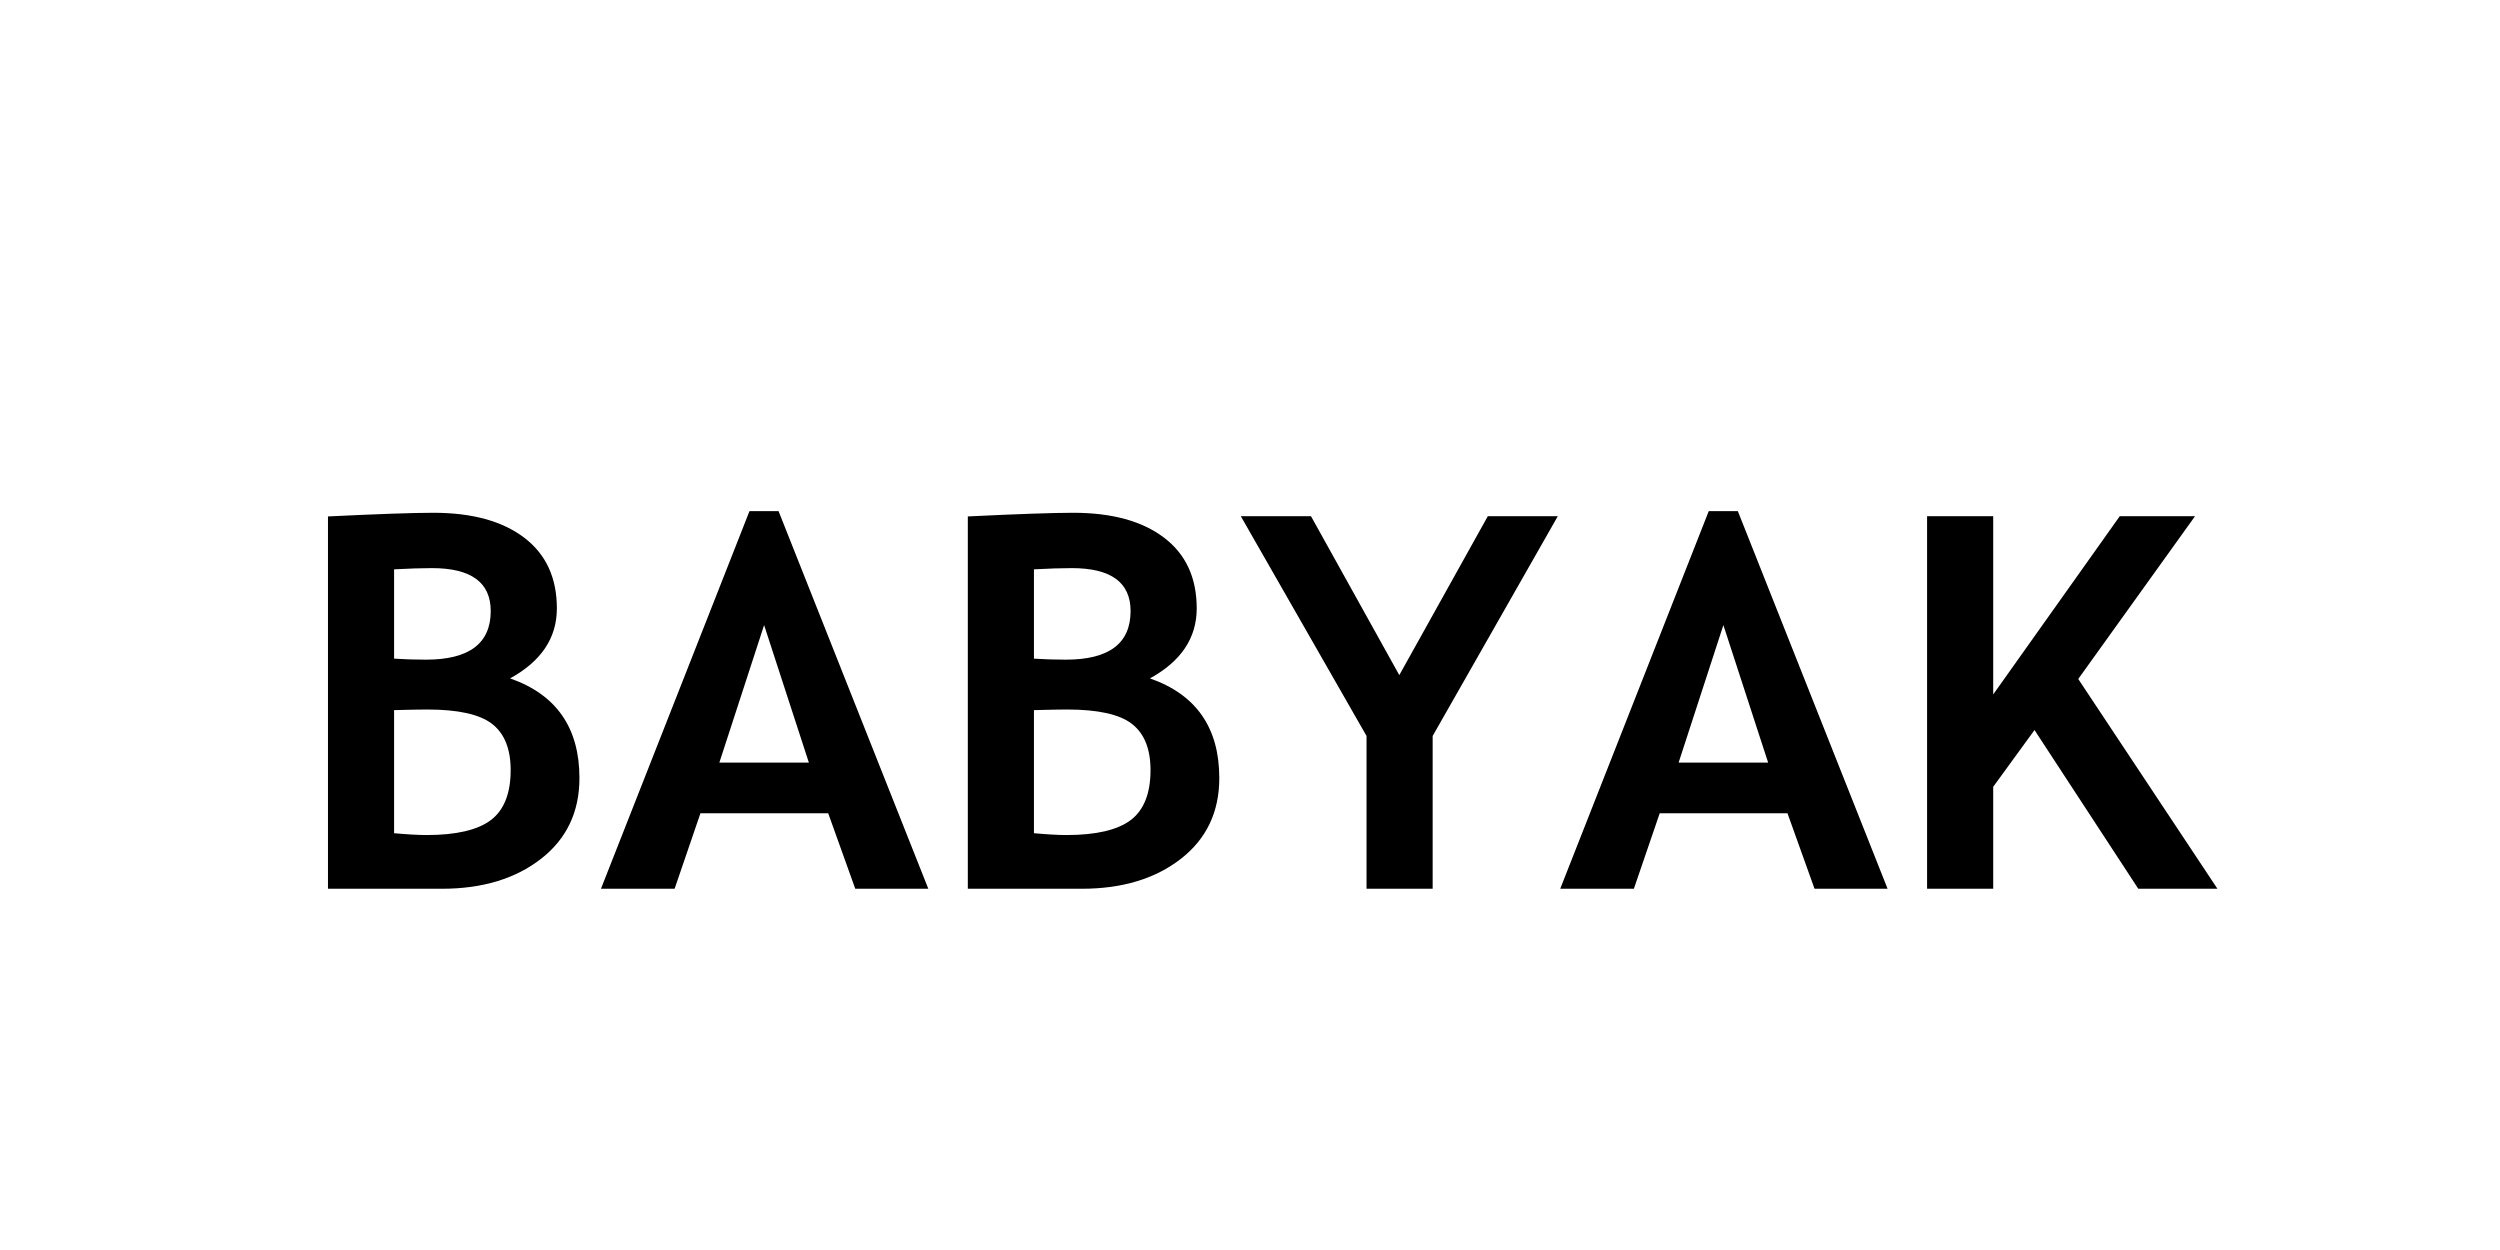
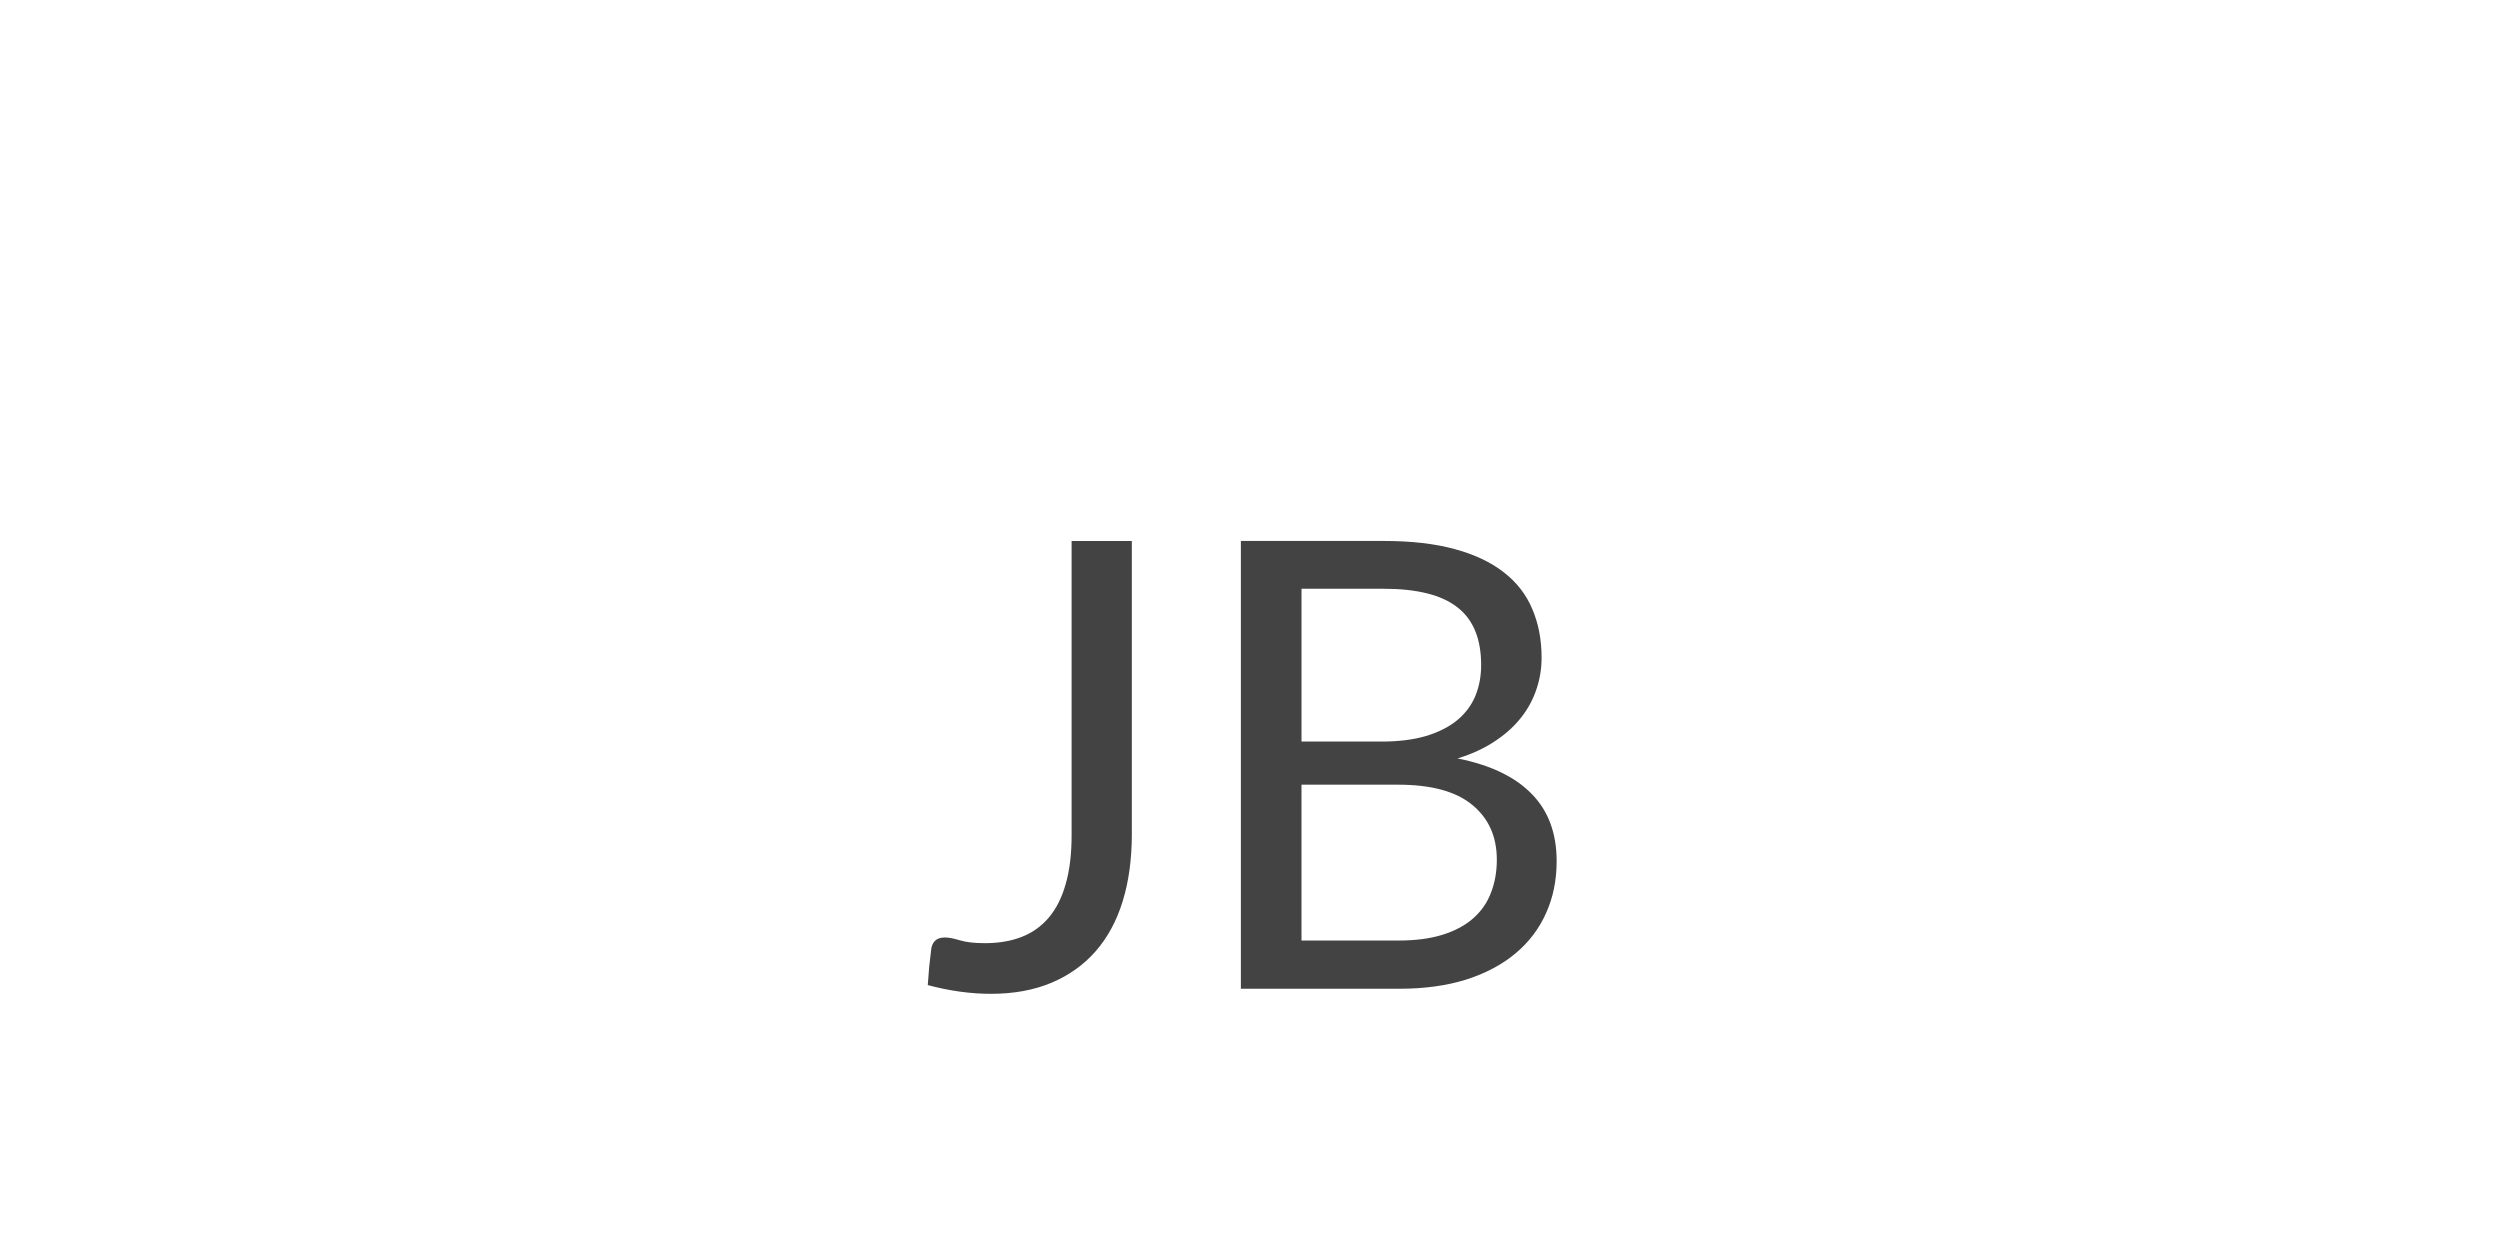
<svg xmlns="http://www.w3.org/2000/svg" version="1.1" viewBox="0.0 0.0 192.0 96.0" fill="none" stroke="none" stroke-linecap="square" stroke-miterlimit="10">
  <clipPath id="p.0">
    <path d="m0 0l192.0 0l0 96.0l-192.0 0l0 -96.0z" clip-rule="nonzero" />
  </clipPath>
  <g clip-path="url(#p.0)">
    <path fill="#000000" fill-opacity="0.0" d="m0 0l192.0 0l0 96.0l-192.0 0z" fill-rule="evenodd" />
-     <path fill="#000000" fill-opacity="0.0" d="m0 28.856l192.0 0l0 49.354l-192.0 0z" fill-rule="evenodd" />
-     <path fill="#000000" d="m33.938 68.256l-8.75 0l0 -28.594q5.781 -0.281 8.094 -0.281q4.453 0 6.969 1.906q2.516 1.906 2.516 5.438q0 3.406 -3.594 5.375q5.328 1.859 5.328 7.656q0 3.906 -2.953 6.203q-2.953 2.297 -7.609 2.297zm-3.672 -24.531l0 6.859q1.172 0.078 2.453 0.078q4.969 0 4.969 -3.734q0 -3.297 -4.516 -3.297q-1.188 0 -2.906 0.094zm0 10.812l0 9.453q1.531 0.141 2.5 0.141q3.391 0 4.922 -1.141q1.531 -1.156 1.531 -3.844q0 -2.438 -1.422 -3.547q-1.422 -1.109 -4.984 -1.109q-0.734 0 -2.547 0.047zm35.418 13.719l-2.078 -5.797l-9.812 0l-1.984 5.797l-5.656 0l11.406 -29.0l2.234 0l11.5 29.0l-5.609 0zm-7.0 -20.25l-3.438 10.562l6.875 0l-3.438 -10.562zm24.395 20.25l-8.75 0l0 -28.594q5.781 -0.281 8.094 -0.281q4.453 0 6.969 1.906q2.516 1.906 2.516 5.438q0 3.406 -3.594 5.375q5.328 1.859 5.328 7.656q0 3.906 -2.953 6.203q-2.953 2.297 -7.609 2.297zm-3.672 -24.531l0 6.859q1.172 0.078 2.453 0.078q4.969 0 4.969 -3.734q0 -3.297 -4.516 -3.297q-1.188 0 -2.906 0.094zm0 10.812l0 9.453q1.531 0.141 2.5 0.141q3.391 0 4.922 -1.141q1.531 -1.156 1.531 -3.844q0 -2.438 -1.422 -3.547q-1.422 -1.109 -4.984 -1.109q-0.734 0 -2.547 0.047zm30.621 1.984l0 11.734l-5.078 0l0 -11.734l-9.656 -16.875l5.391 0l6.781 12.203l6.797 -12.203l5.375 0l-9.609 16.875zm29.328 11.734l-2.078 -5.797l-9.812 0l-1.984 5.797l-5.656 0l11.406 -29.0l2.234 0l11.5 29.0l-5.609 0zm-7.0 -20.25l-3.438 10.562l6.875 0l-3.438 -10.562zm31.863 20.25l-7.969 -12.188l-3.172 4.359l0 7.828l-5.078 0l0 -28.609l5.078 0l0 13.688l9.719 -13.688l5.781 0l-8.969 12.5l10.688 16.109l-6.078 0z" fill-rule="nonzero" />
+     <path fill="#000000" fill-opacity="0.0" d="m0 28.856l192.0 0l0 57.701l-192.0 0z" fill-rule="evenodd" />
+     <path fill="#434343" d="m86.925 64.061q0 2.875 -0.703 5.156q-0.703 2.281 -2.094 3.859q-1.375 1.562 -3.391 2.406q-2.016 0.844 -4.641 0.844q-2.328 0 -4.844 -0.672q0.047 -0.703 0.109 -1.391q0.078 -0.688 0.156 -1.359q0.047 -0.406 0.297 -0.656q0.25 -0.25 0.766 -0.25q0.422 0 1.141 0.219q0.719 0.219 1.922 0.219q1.594 0 2.828 -0.484q1.234 -0.484 2.078 -1.484q0.859 -1.016 1.297 -2.578q0.453 -1.578 0.453 -3.734l0 -22.609l4.625 0l0 22.516zm8.374 11.875l0 -34.391l10.969 0q3.172 0 5.453 0.625q2.297 0.625 3.766 1.781q1.484 1.141 2.188 2.812q0.719 1.672 0.719 3.75q0 1.281 -0.406 2.453q-0.391 1.172 -1.203 2.188q-0.797 1.0 -2.016 1.797q-1.203 0.797 -2.828 1.297q3.766 0.75 5.688 2.719q1.922 1.953 1.922 5.172q0 2.188 -0.812 3.984q-0.797 1.797 -2.344 3.094q-1.547 1.297 -3.797 2.016q-2.25 0.703 -5.125 0.703l-12.172 0zm4.656 -15.672l0 11.969l7.438 0q2.0 0 3.422 -0.453q1.438 -0.453 2.359 -1.281q0.922 -0.828 1.344 -1.969q0.438 -1.141 0.438 -2.5q0 -2.672 -1.891 -4.219q-1.875 -1.547 -5.688 -1.547l-7.422 0zm0 -3.312l6.141 0q1.969 0 3.406 -0.422q1.453 -0.438 2.391 -1.203q0.953 -0.781 1.406 -1.859q0.453 -1.094 0.453 -2.391q0 -3.031 -1.828 -4.438q-1.812 -1.422 -5.656 -1.422l-6.312 0l0 11.734z" fill-rule="nonzero" />
  </g>
</svg>
